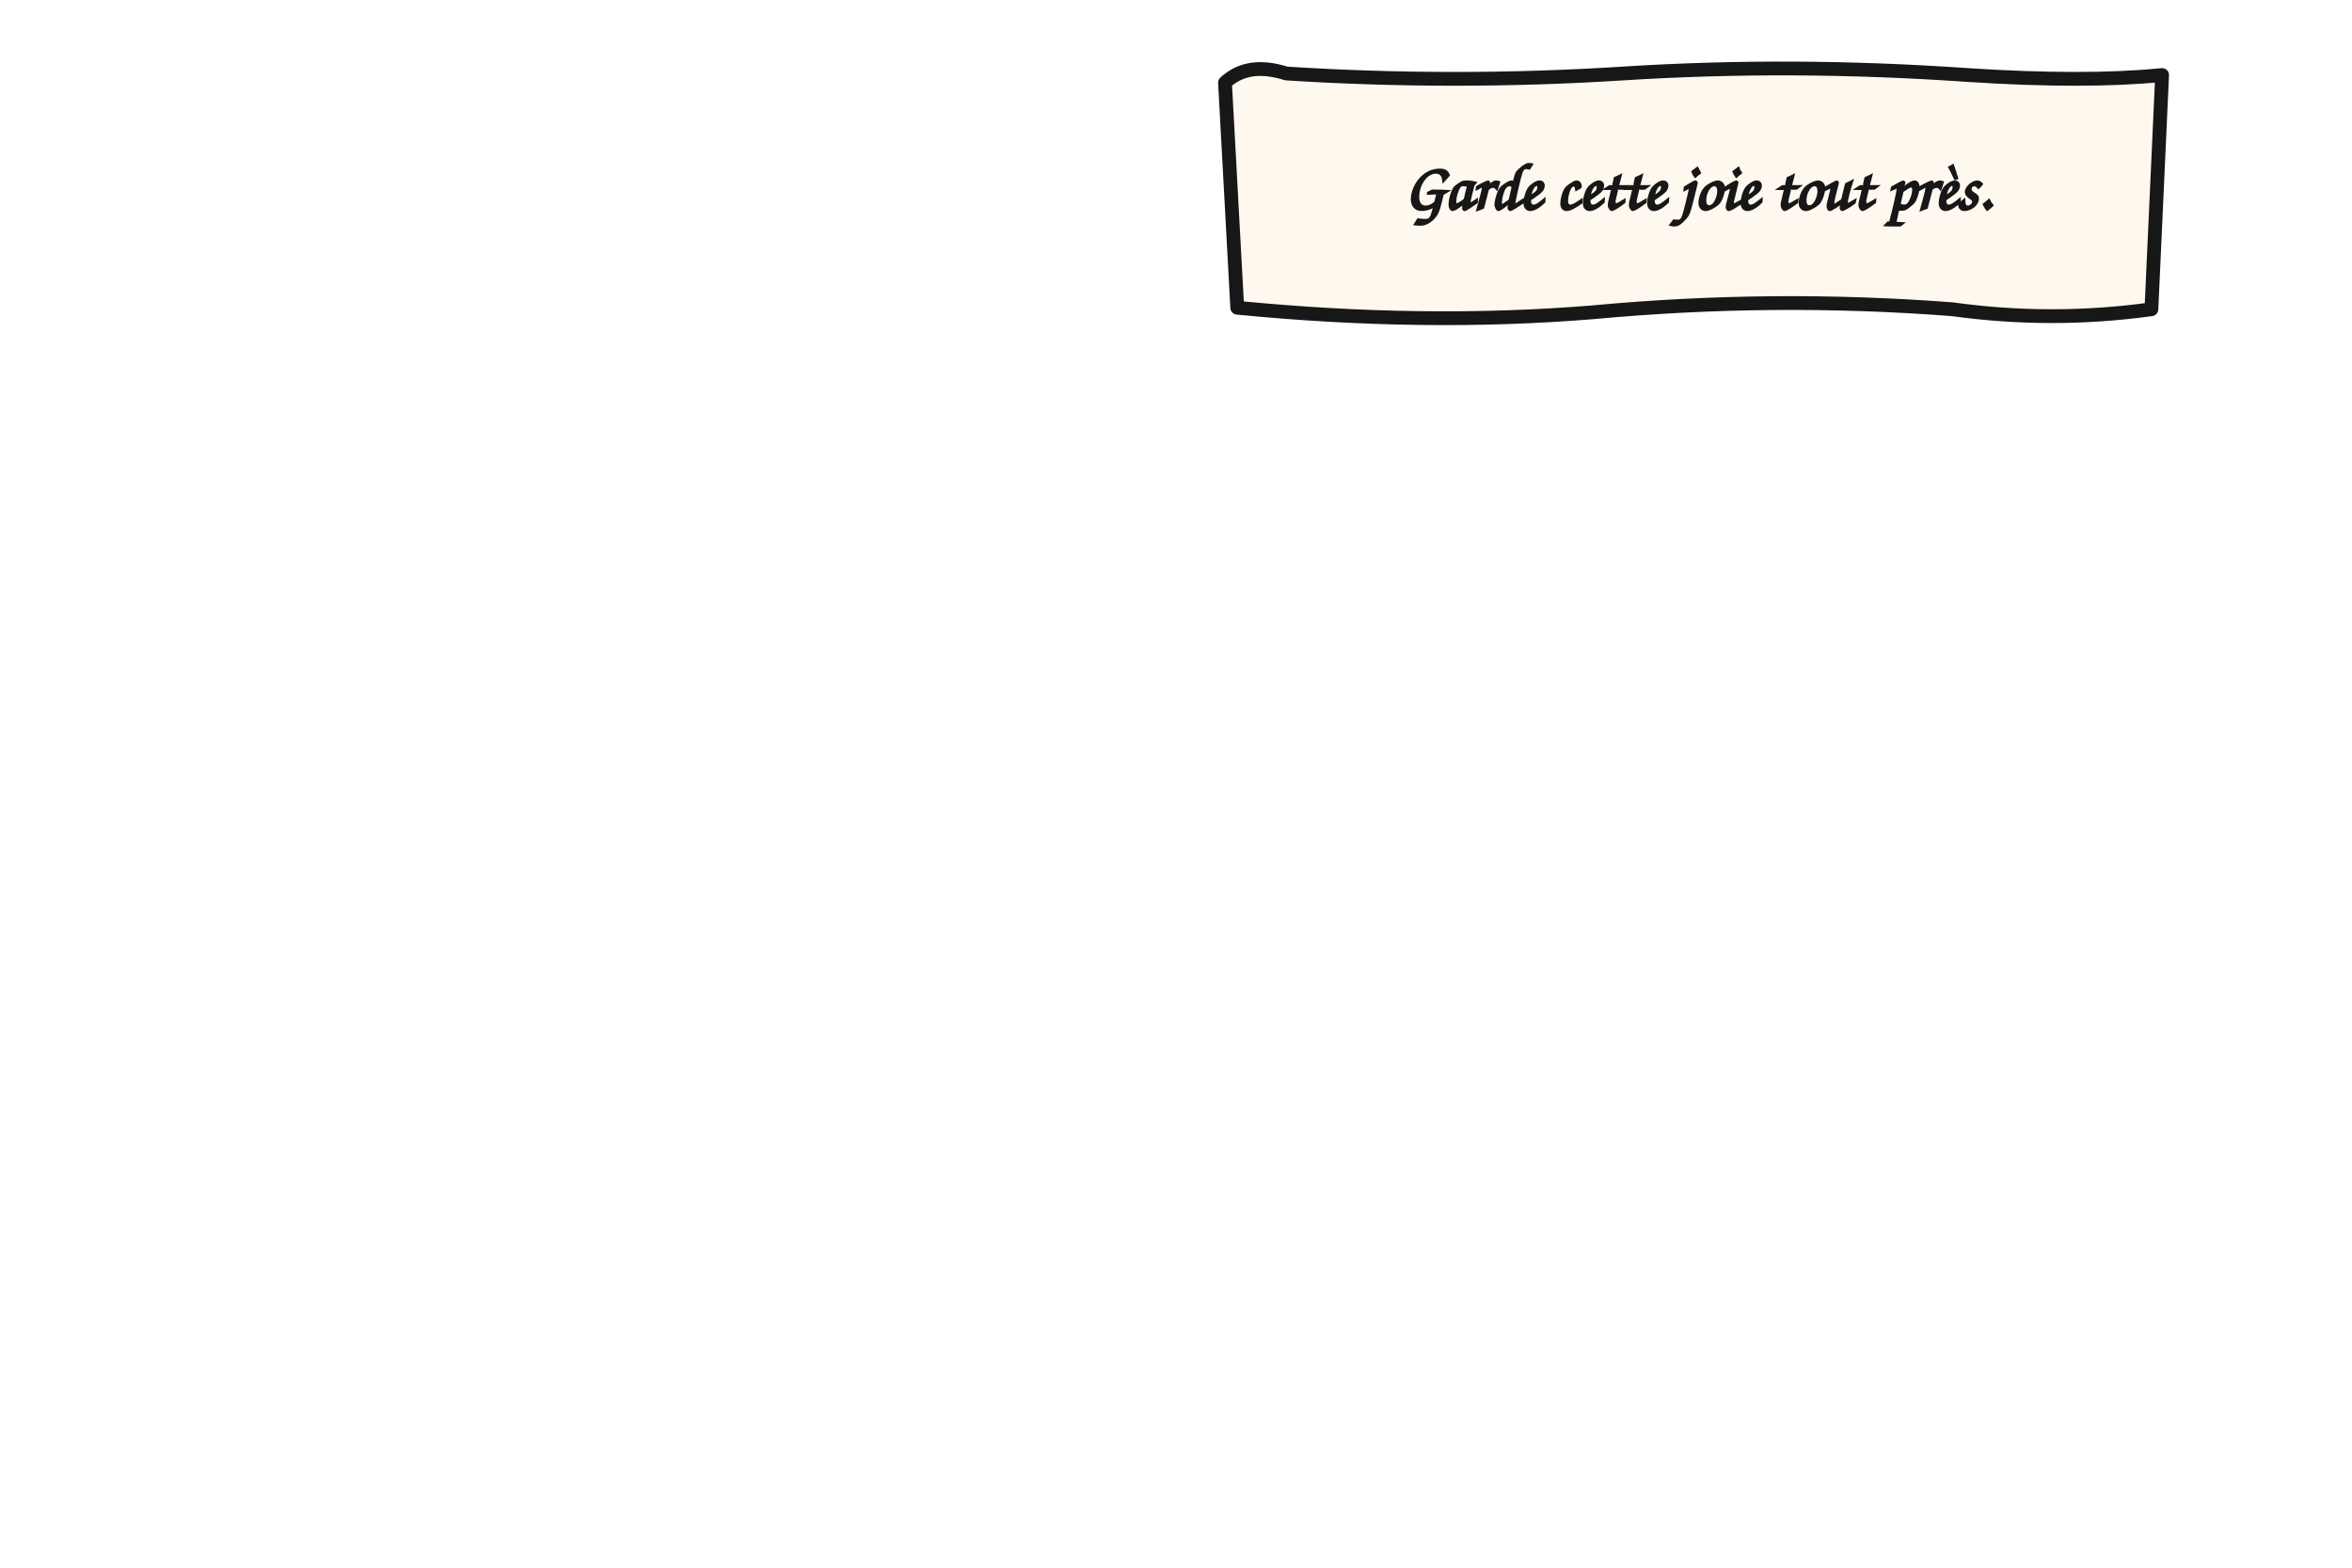
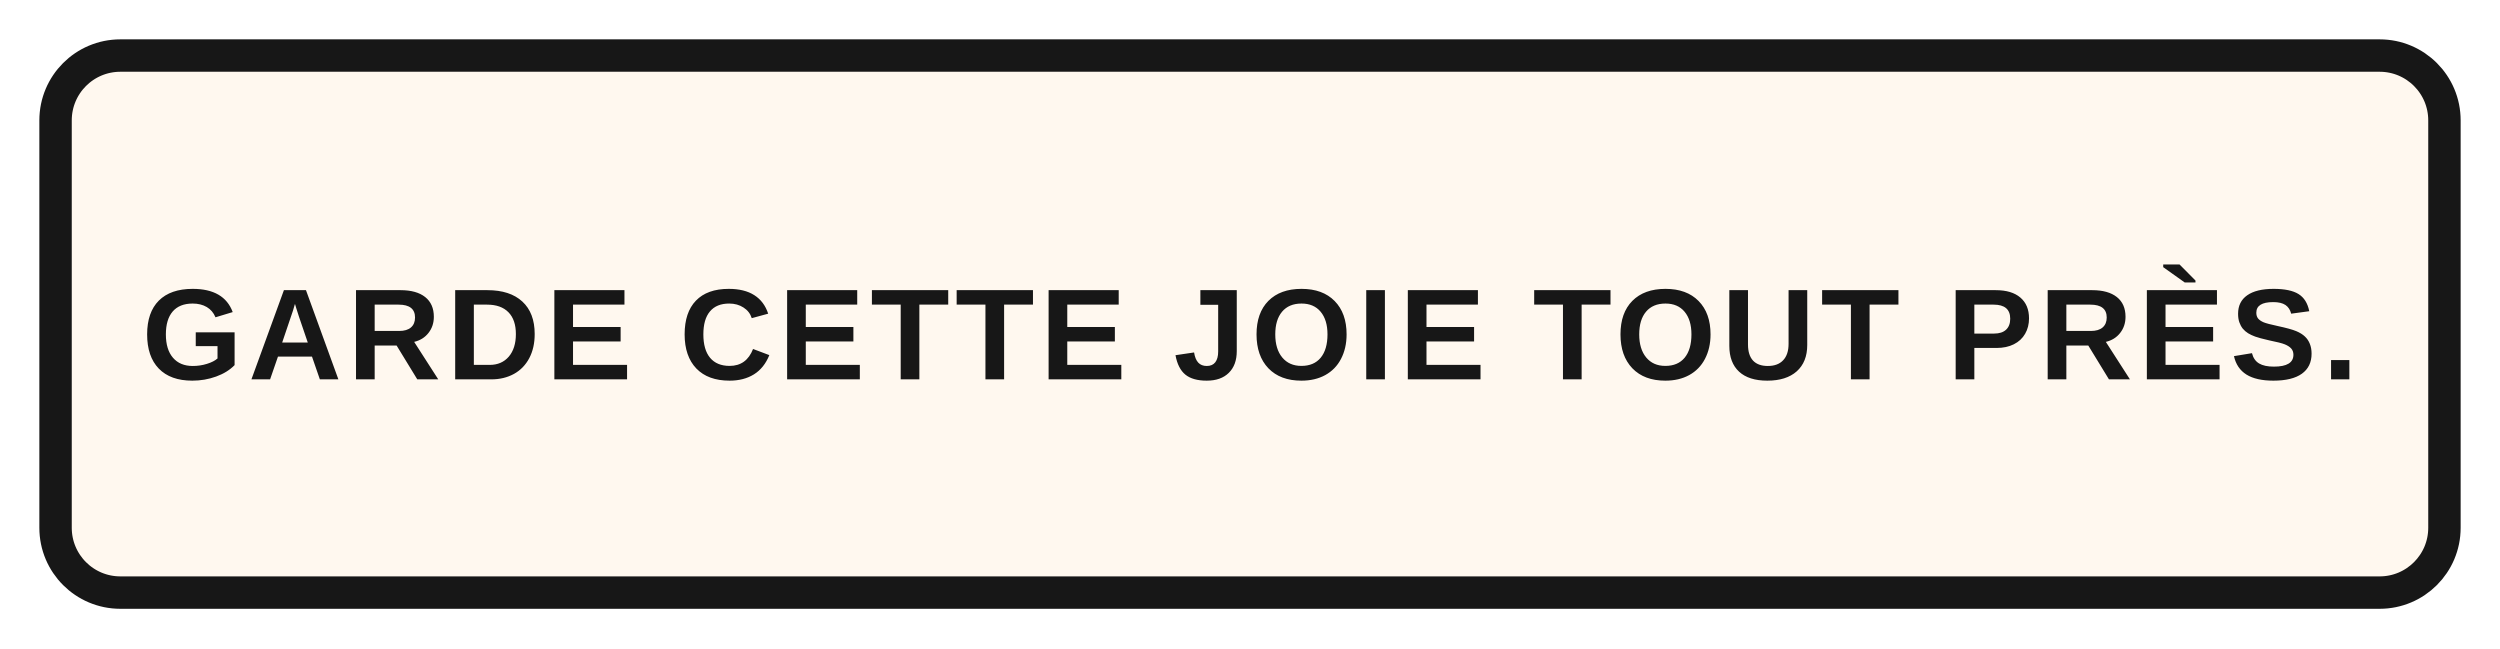
- <svg xmlns="http://www.w3.org/2000/svg" width="1536" height="1024" viewBox="0 0 1536 1024">
-   <path d="M800 54 Q815 40 840 48 Q950 55 1060 48 Q1170 41 1285 49 Q1362 54 1412 49 L1405 202 Q1340 211 1275 202 Q1158 193 1040 204 Q930 213 808 201 Z" fill="#fff8ef" stroke="#171717" stroke-width="9" stroke-linejoin="round" />
-   <text x="1108" y="126" text-anchor="middle" dominant-baseline="middle" font-family="Comic Sans MS, Segoe Print, cursive" font-size="43" font-weight="700" fill="#171717">Garde cette joie tout près.</text>
+ <svg xmlns="http://www.w3.org/2000/svg" width="540" height="140" viewBox="0 0 540 140">
+   <rect x="12" y="12" width="516" height="116" rx="14" ry="14" fill="#FFF8EF" stroke="#171717" stroke-width="7" stroke-linejoin="round" />
+   <text x="270" y="74" text-anchor="middle" dominant-baseline="middle" font-family="'Libre Franklin', 'Helvetica Neue', Arial, sans-serif" font-size="28" font-weight="800" fill="#171717" letter-spacing="1.2">GARDE CETTE JOIE TOUT PRÈS.</text>
</svg>
